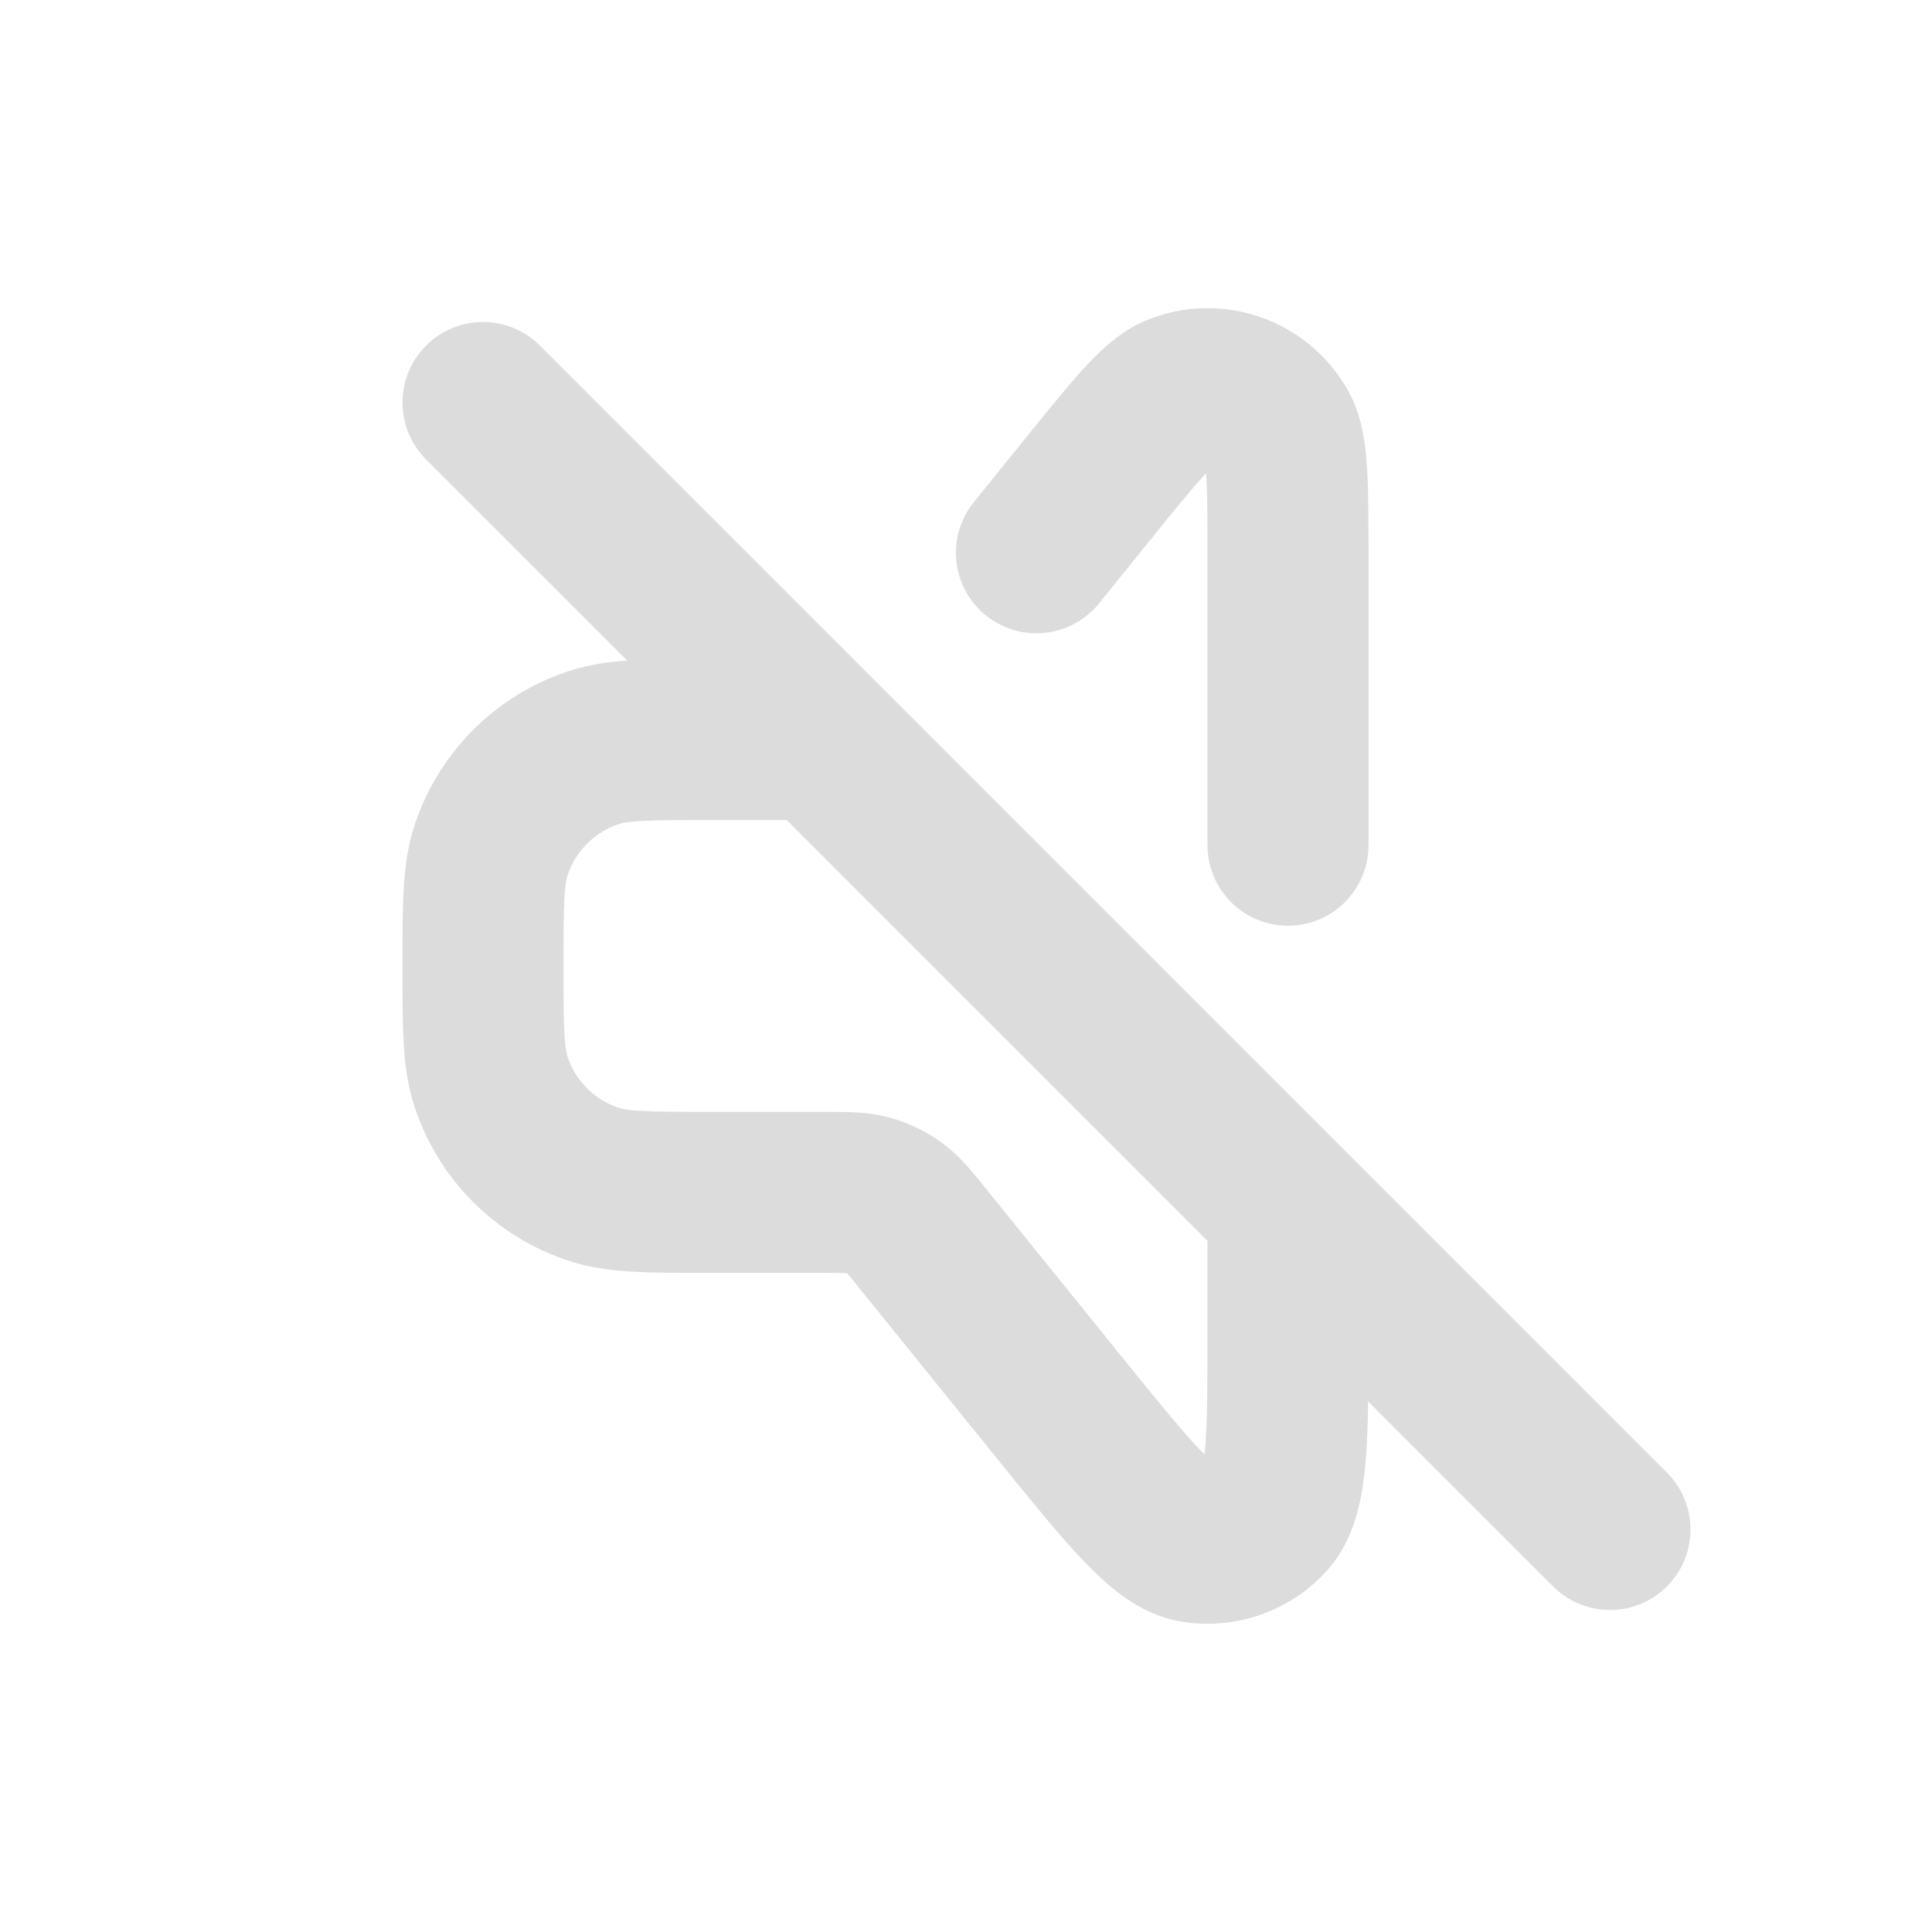
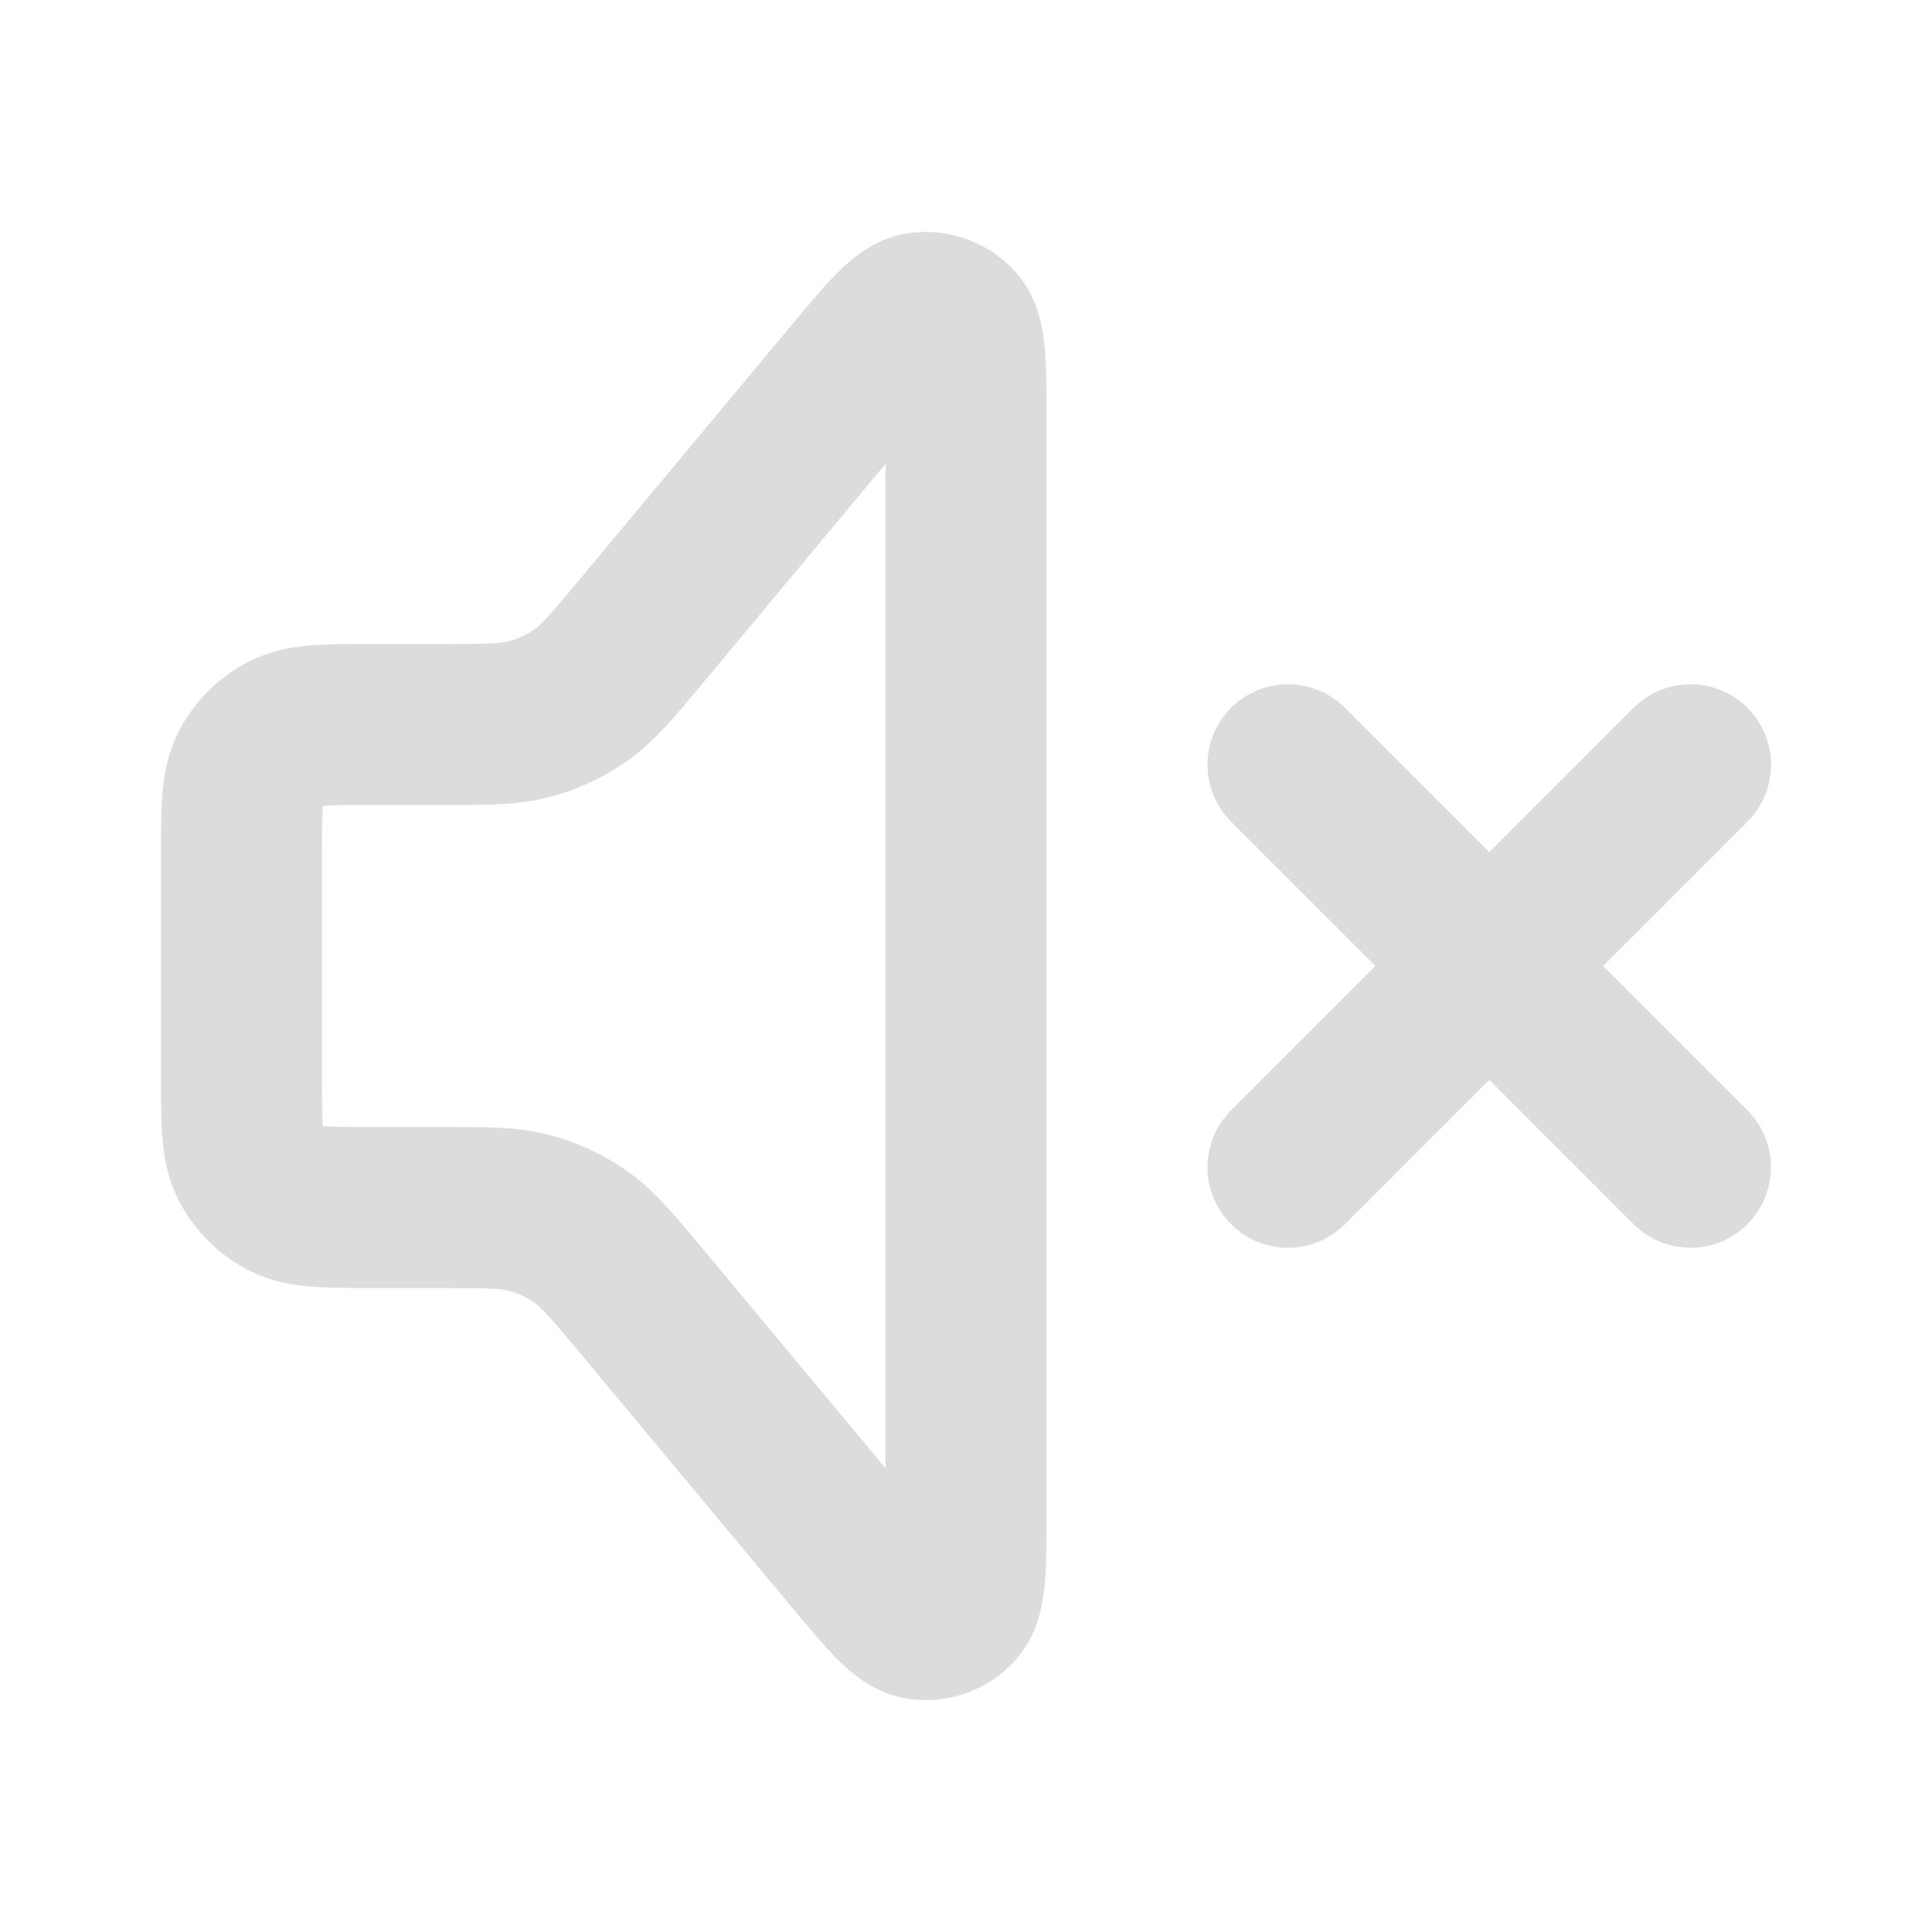
<svg xmlns="http://www.w3.org/2000/svg" width="24px" height="24px" viewBox="0 0 24 24" fill="none">
-   <g id="Media / Volume_Off_02">
-     <path id="Vector" d="M10 9.187H8.812C8.056 9.187 7.678 9.187 7.373 9.288C6.771 9.487 6.3 9.959 6.101 10.56C6 10.865 6 11.243 6 12C6 12.756 6 13.134 6.101 13.44C6.3 14.041 6.771 14.513 7.373 14.711C7.678 14.812 8.056 14.812 8.812 14.812H10.236C10.517 14.812 10.657 14.812 10.787 14.848C10.902 14.879 11.01 14.931 11.107 15.001C11.216 15.079 11.304 15.188 11.48 15.407L13.155 17.48C14.029 18.56 14.466 19.101 14.848 19.16C15.179 19.21 15.514 19.092 15.739 18.844C16 18.558 16 17.863 16 16.474V15M16 10.5V6.977C16 6.041 16 5.573 15.878 5.349C15.633 4.901 15.091 4.709 14.619 4.904C14.383 5.001 14.088 5.365 13.5 6.093L12.875 6.867M6 5L20 19" stroke="#DCDCDC" stroke-width="2" stroke-linecap="round" stroke-linejoin="round" />
-   </g>
+   <path d="M16 9.5L21 14.5M21 9.5L16 14.5M4.6 9H5.501C6.052 9 6.328 9 6.583 8.931C6.809 8.871 7.023 8.77 7.214 8.636C7.43 8.484 7.607 8.272 7.96 7.849L10.585 4.698C11.021 4.175 11.239 3.913 11.429 3.886C11.594 3.863 11.76 3.923 11.871 4.046C12 4.189 12 4.529 12 5.21V18.79C12 19.471 12 19.811 11.871 19.954C11.76 20.078 11.594 20.138 11.429 20.114C11.239 20.087 11.021 19.825 10.585 19.303L7.96 16.151C7.607 15.728 7.43 15.517 7.214 15.364C7.023 15.23 6.809 15.13 6.583 15.069C6.328 15 6.052 15 5.501 15H4.6C4.04 15 3.76 15 3.546 14.891C3.358 14.795 3.205 14.642 3.109 14.454C3 14.24 3 13.96 3 13.4V10.6C3 10.04 3 9.76 3.109 9.546C3.205 9.358 3.358 9.205 3.546 9.109C3.76 9 4.04 9 4.6 9Z" stroke="#DCDCDC" stroke-width="2" stroke-linecap="round" stroke-linejoin="round" />
</svg>
